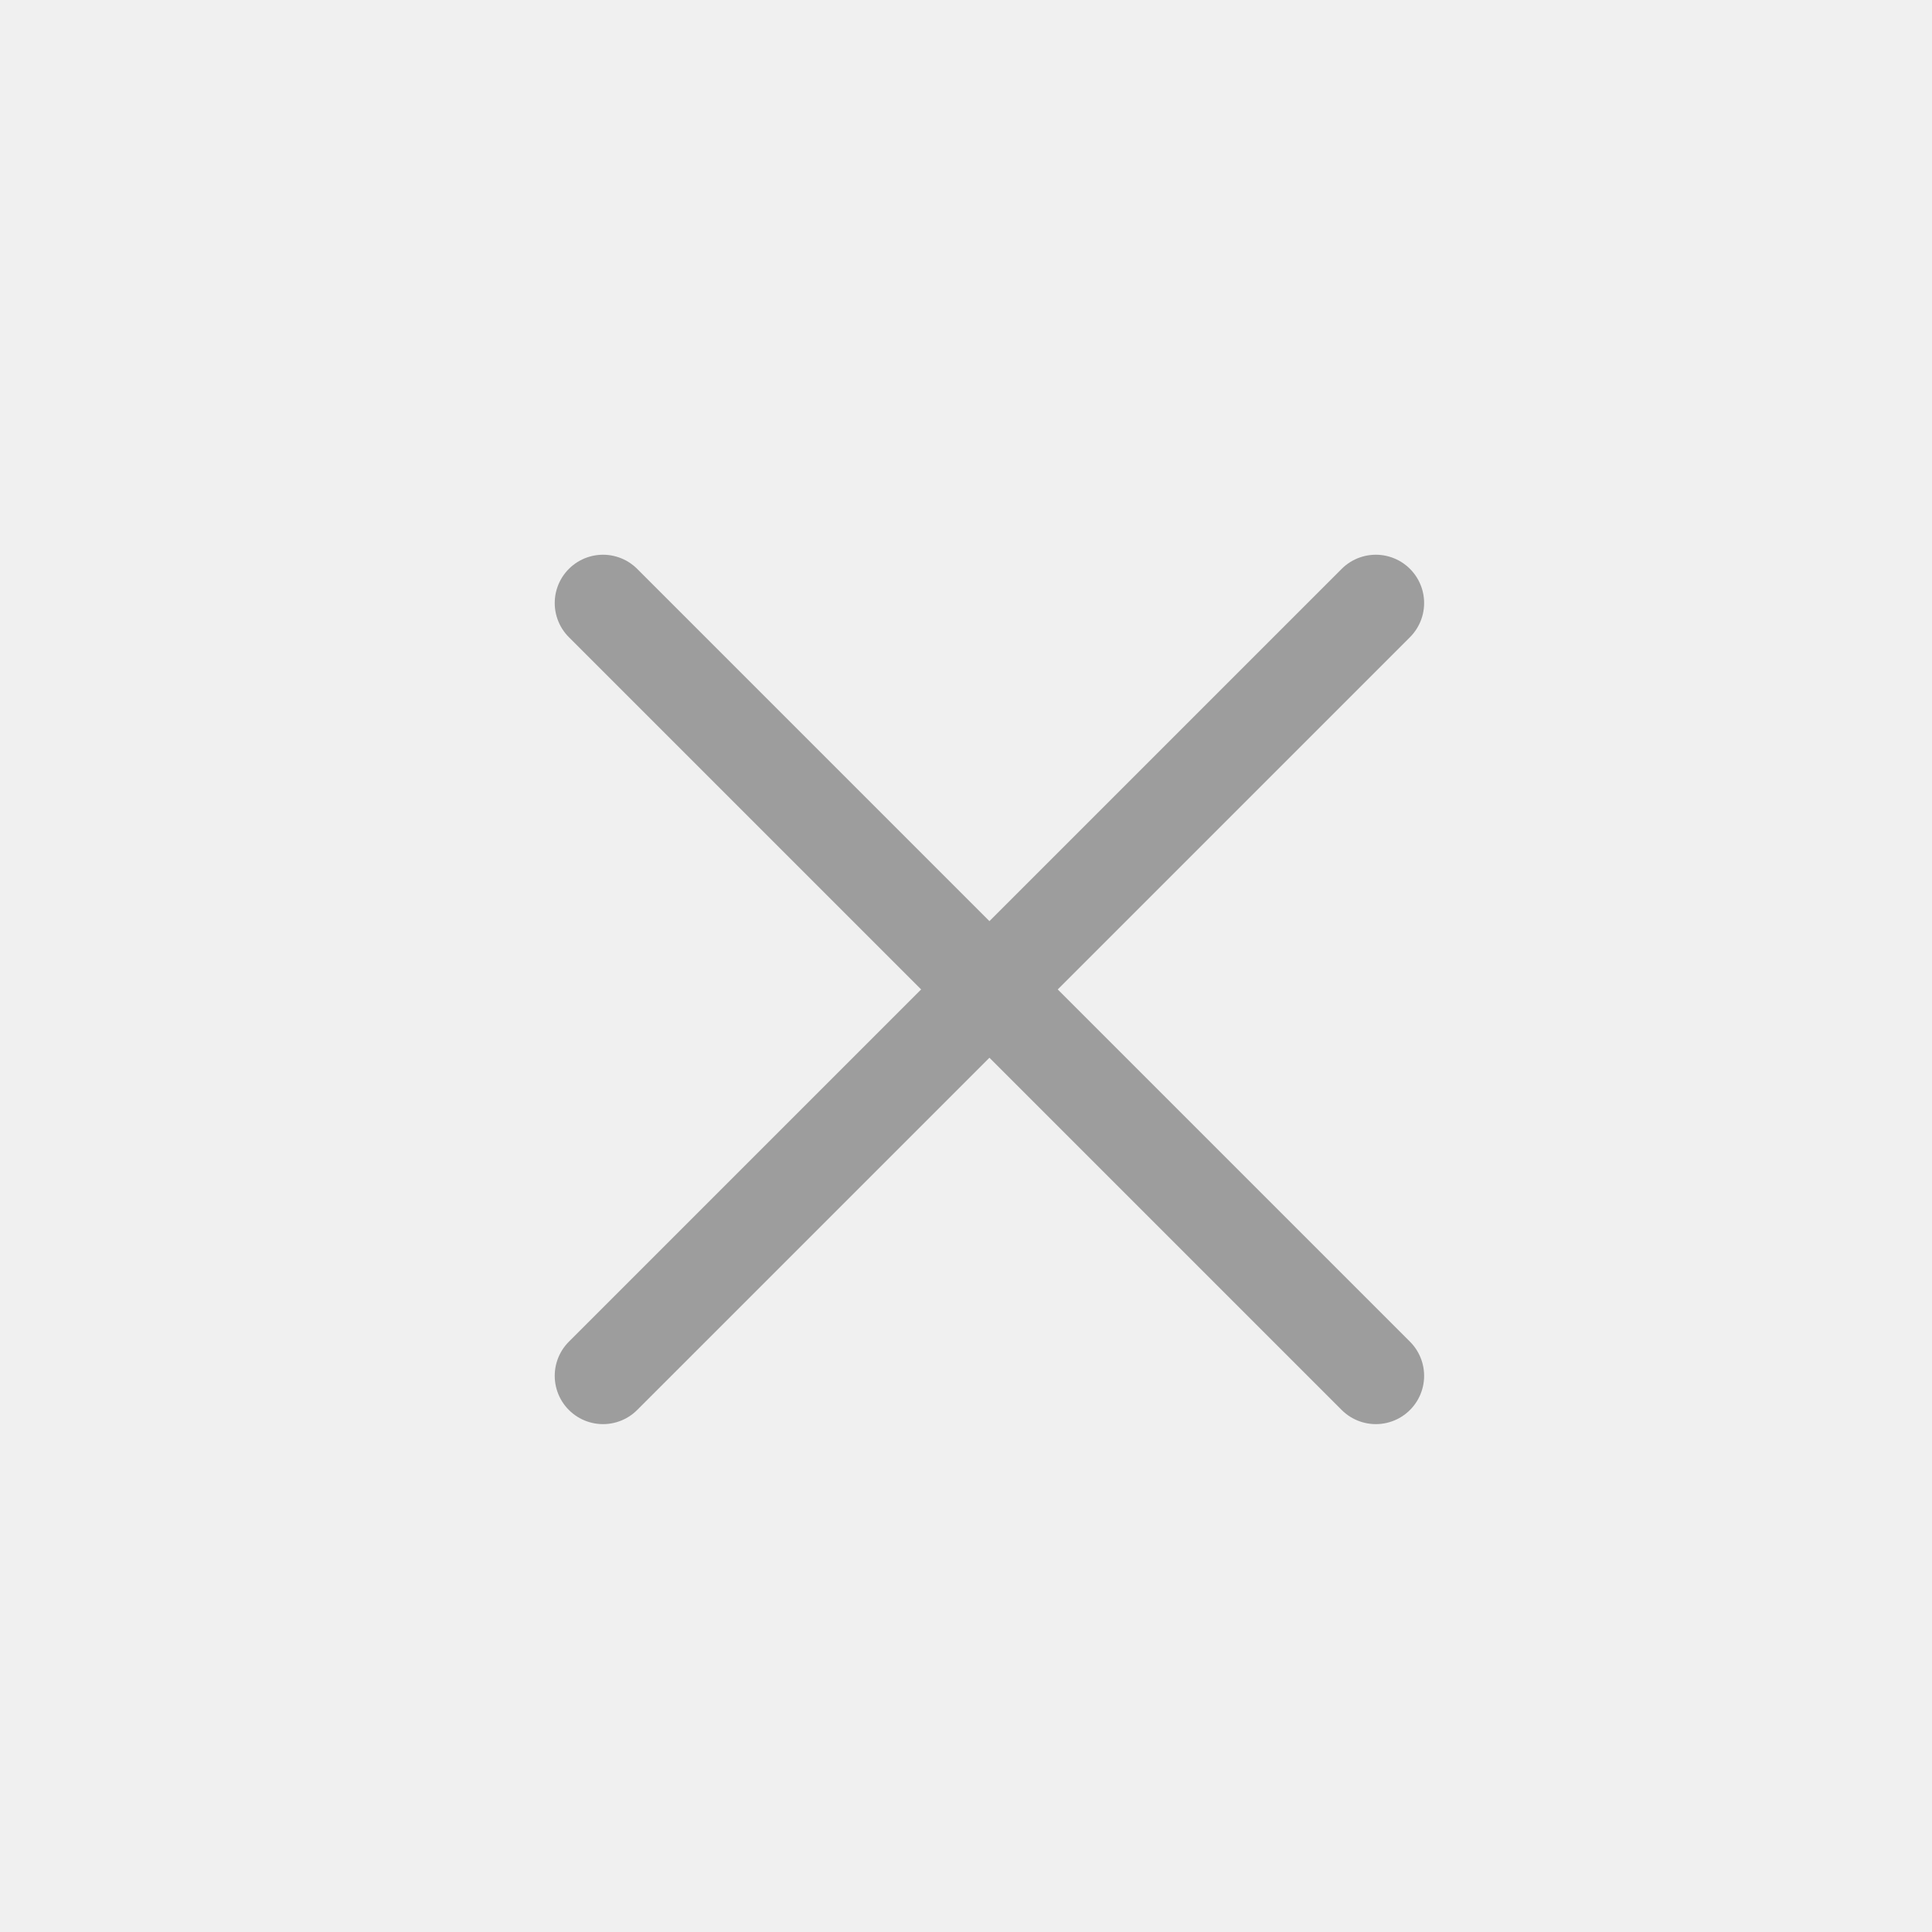
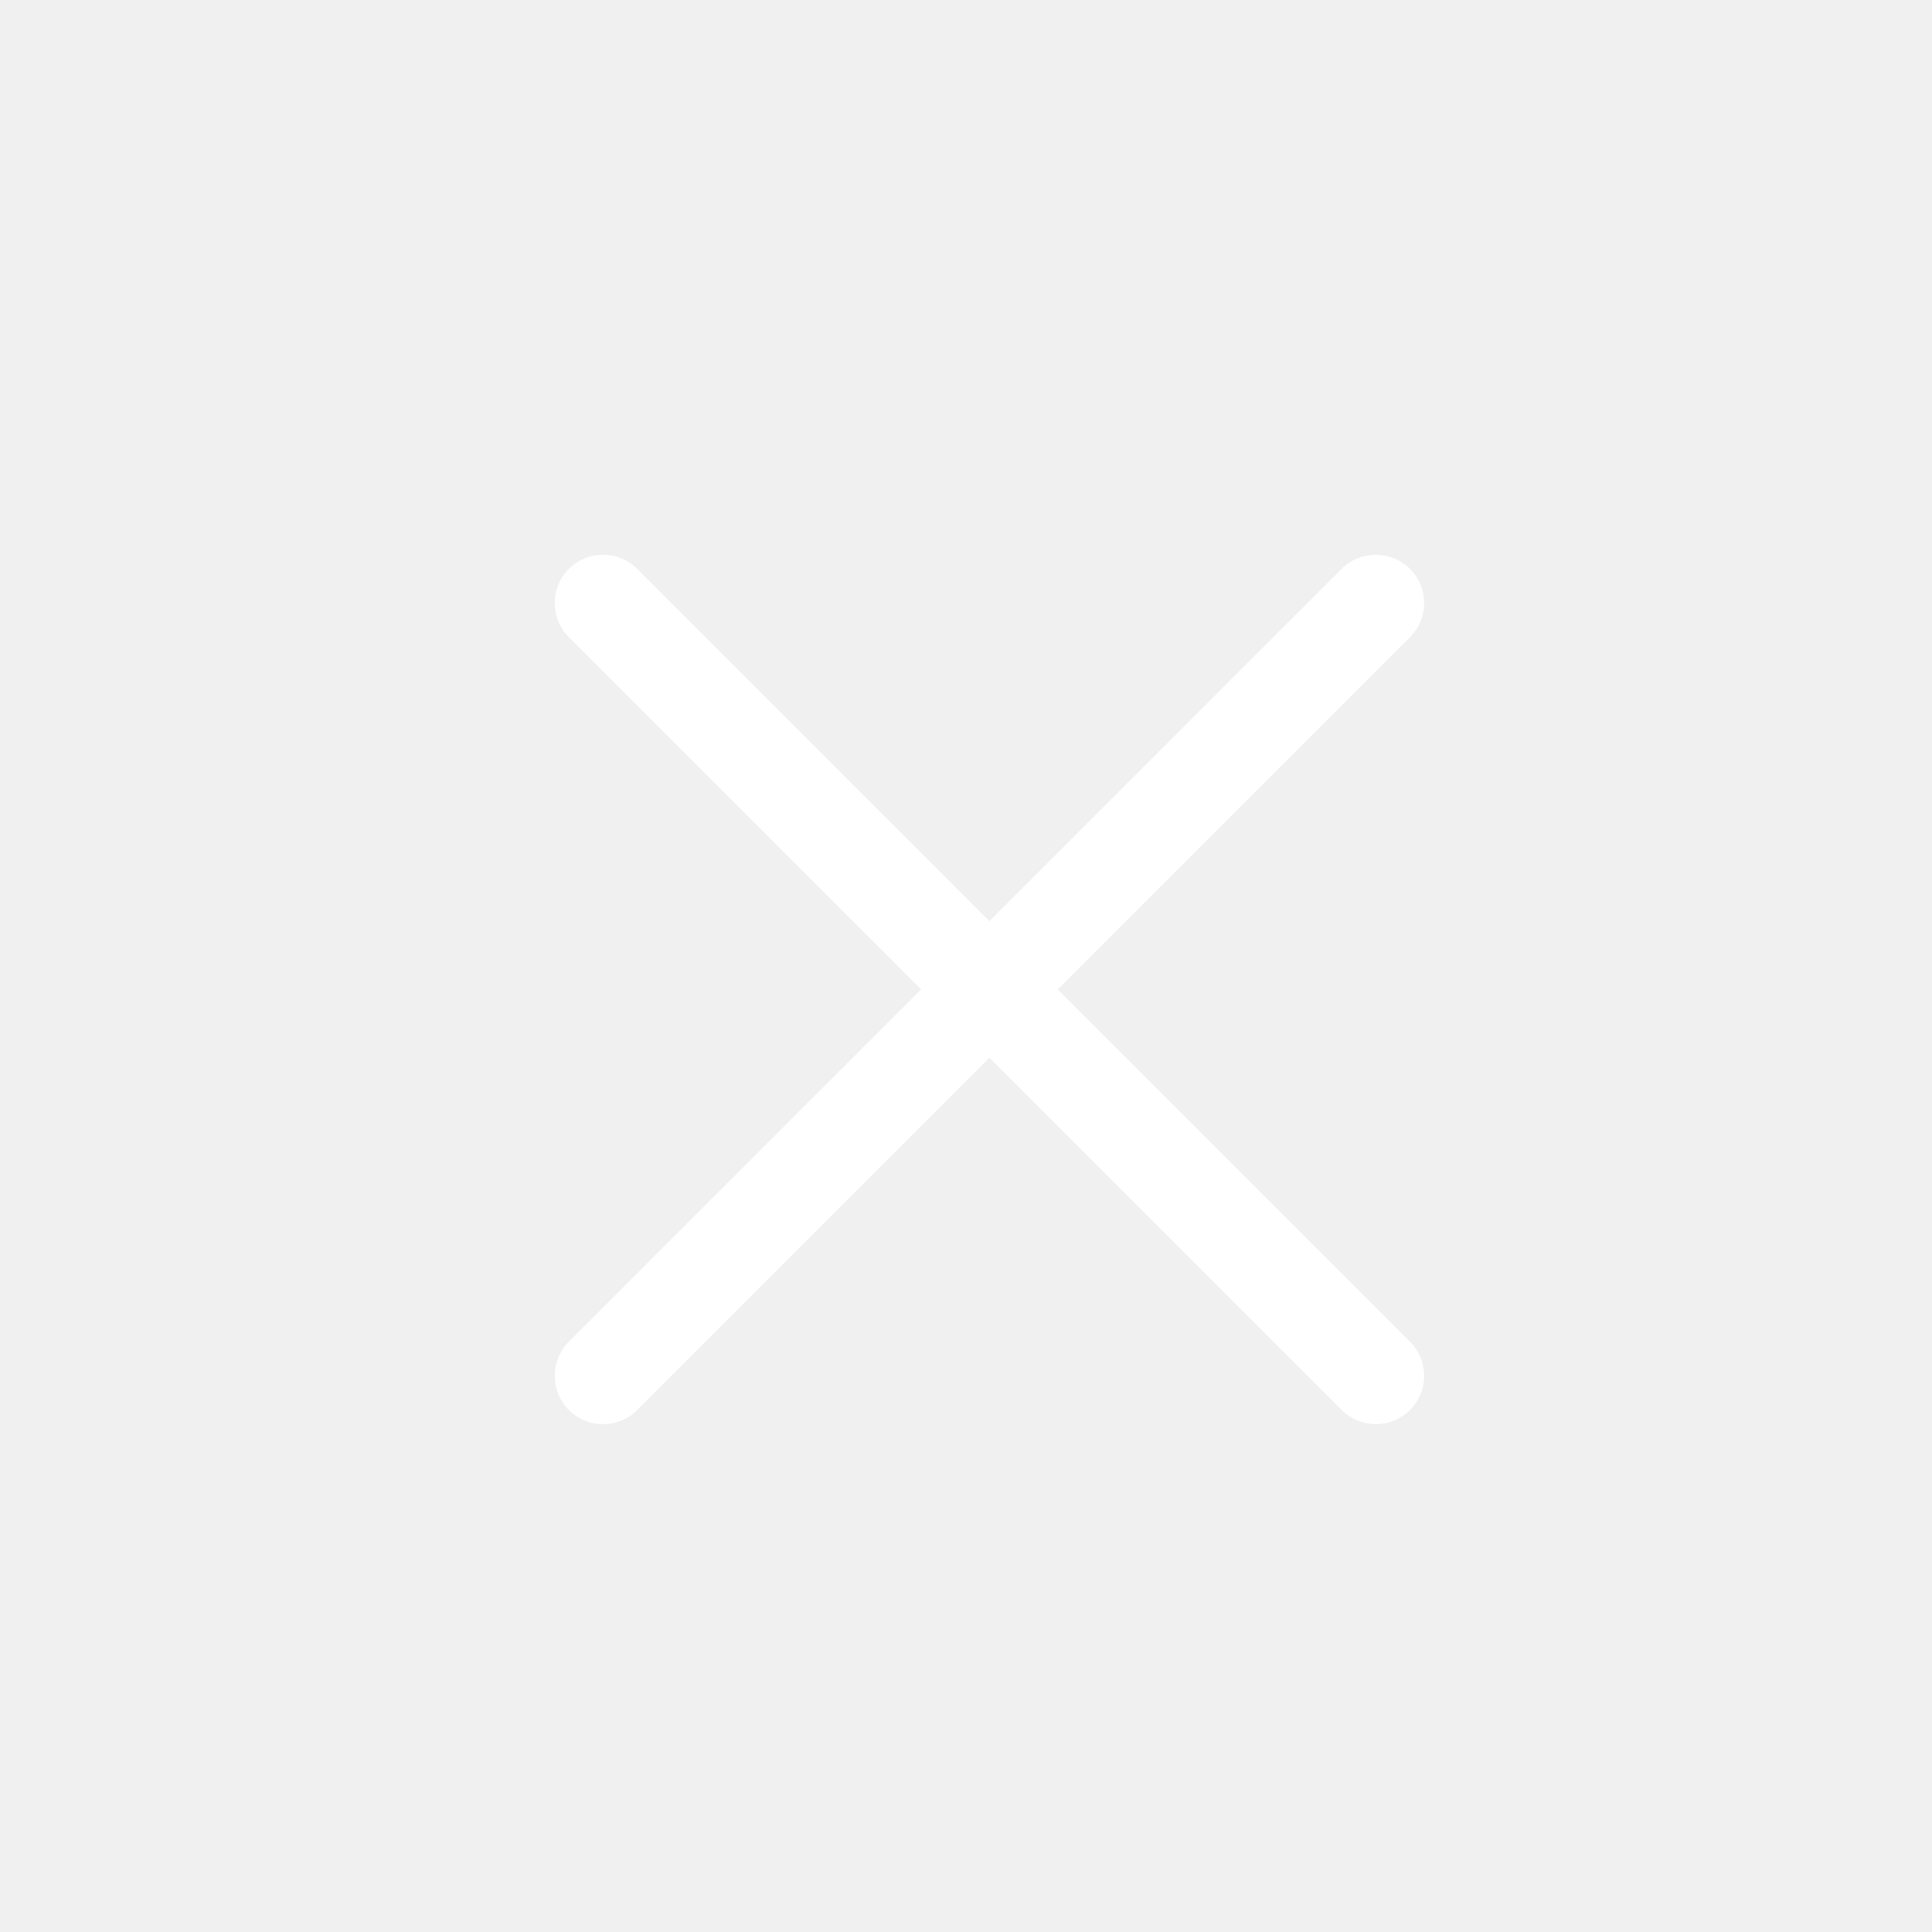
<svg xmlns="http://www.w3.org/2000/svg" width="40" height="40" viewBox="0 0 40 40" fill="none">
-   <g opacity="0.4">
-     <path d="M12.485 28.485L28.485 12.485" stroke="#212121" stroke-width="2" stroke-linecap="round" />
-     <path d="M28.485 28.485L12.485 12.485" stroke="#212121" stroke-width="2" stroke-linecap="round" />
-   </g>
+   <path d="M12.485 28.485L28.485 12.485" stroke="white" stroke-width="2" stroke-linecap="round" />
+   <path d="M28.485 28.485L12.485 12.485" stroke="white" stroke-width="2" stroke-linecap="round" />
</svg>
